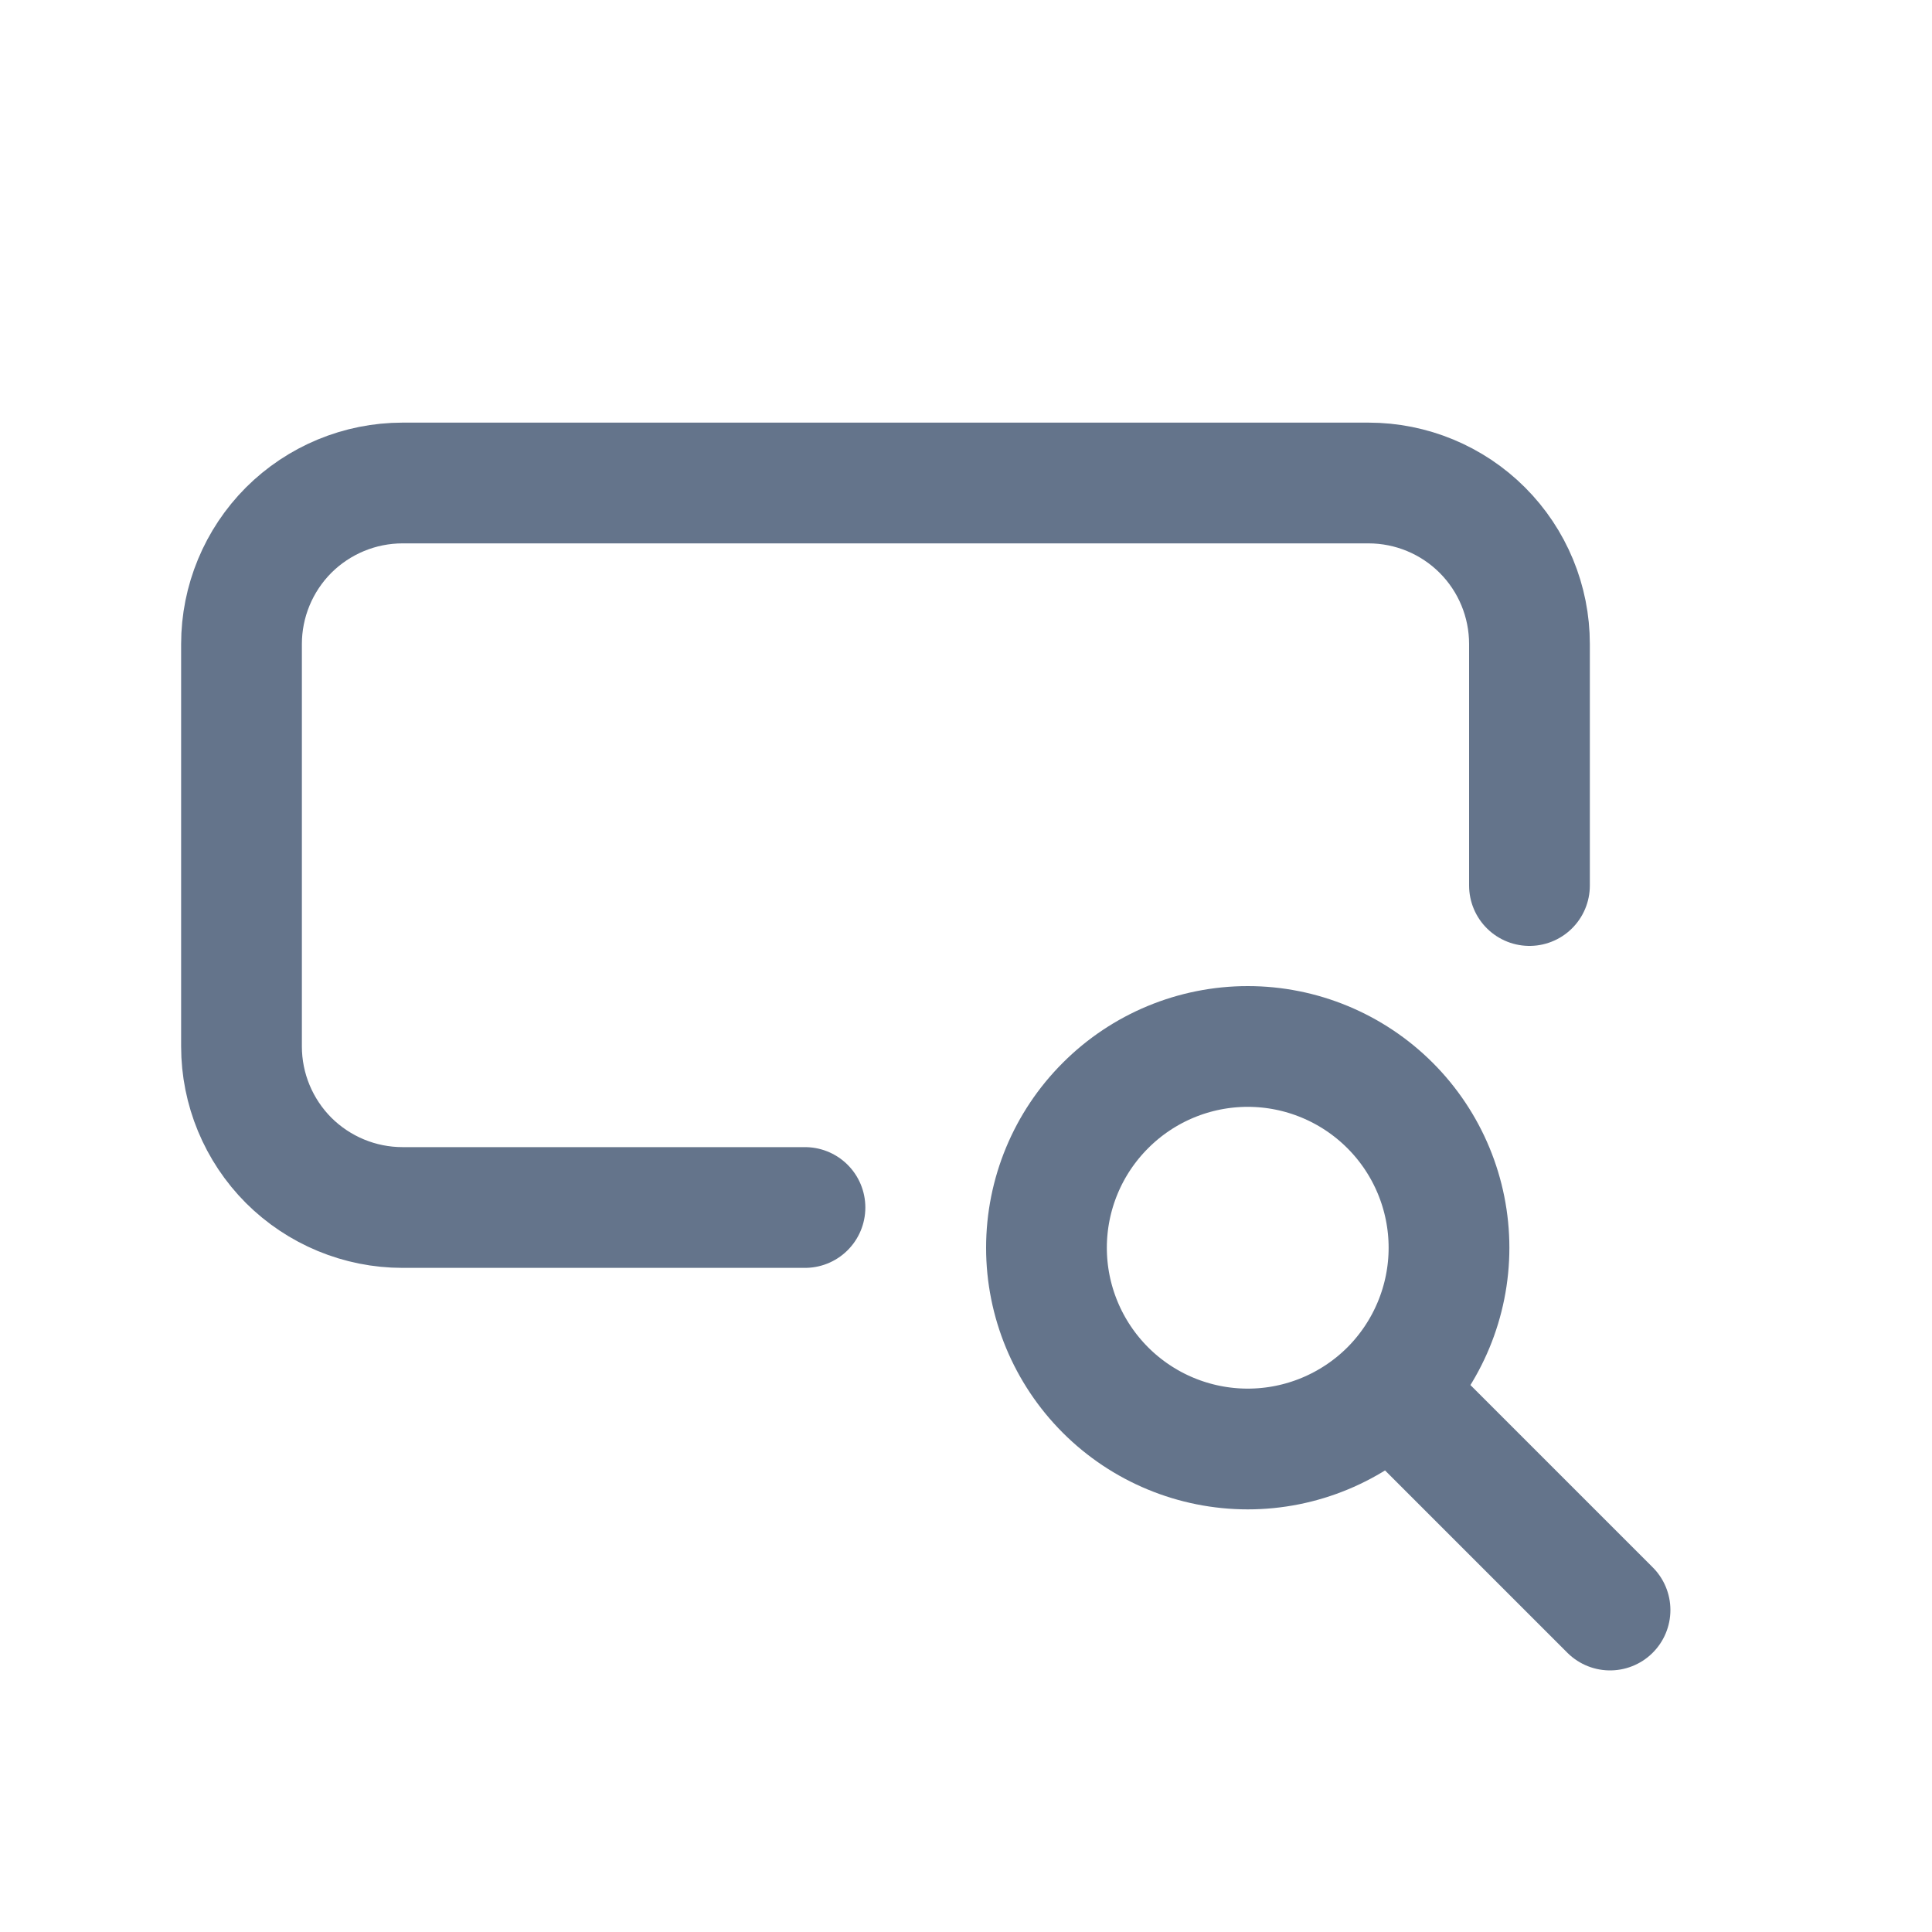
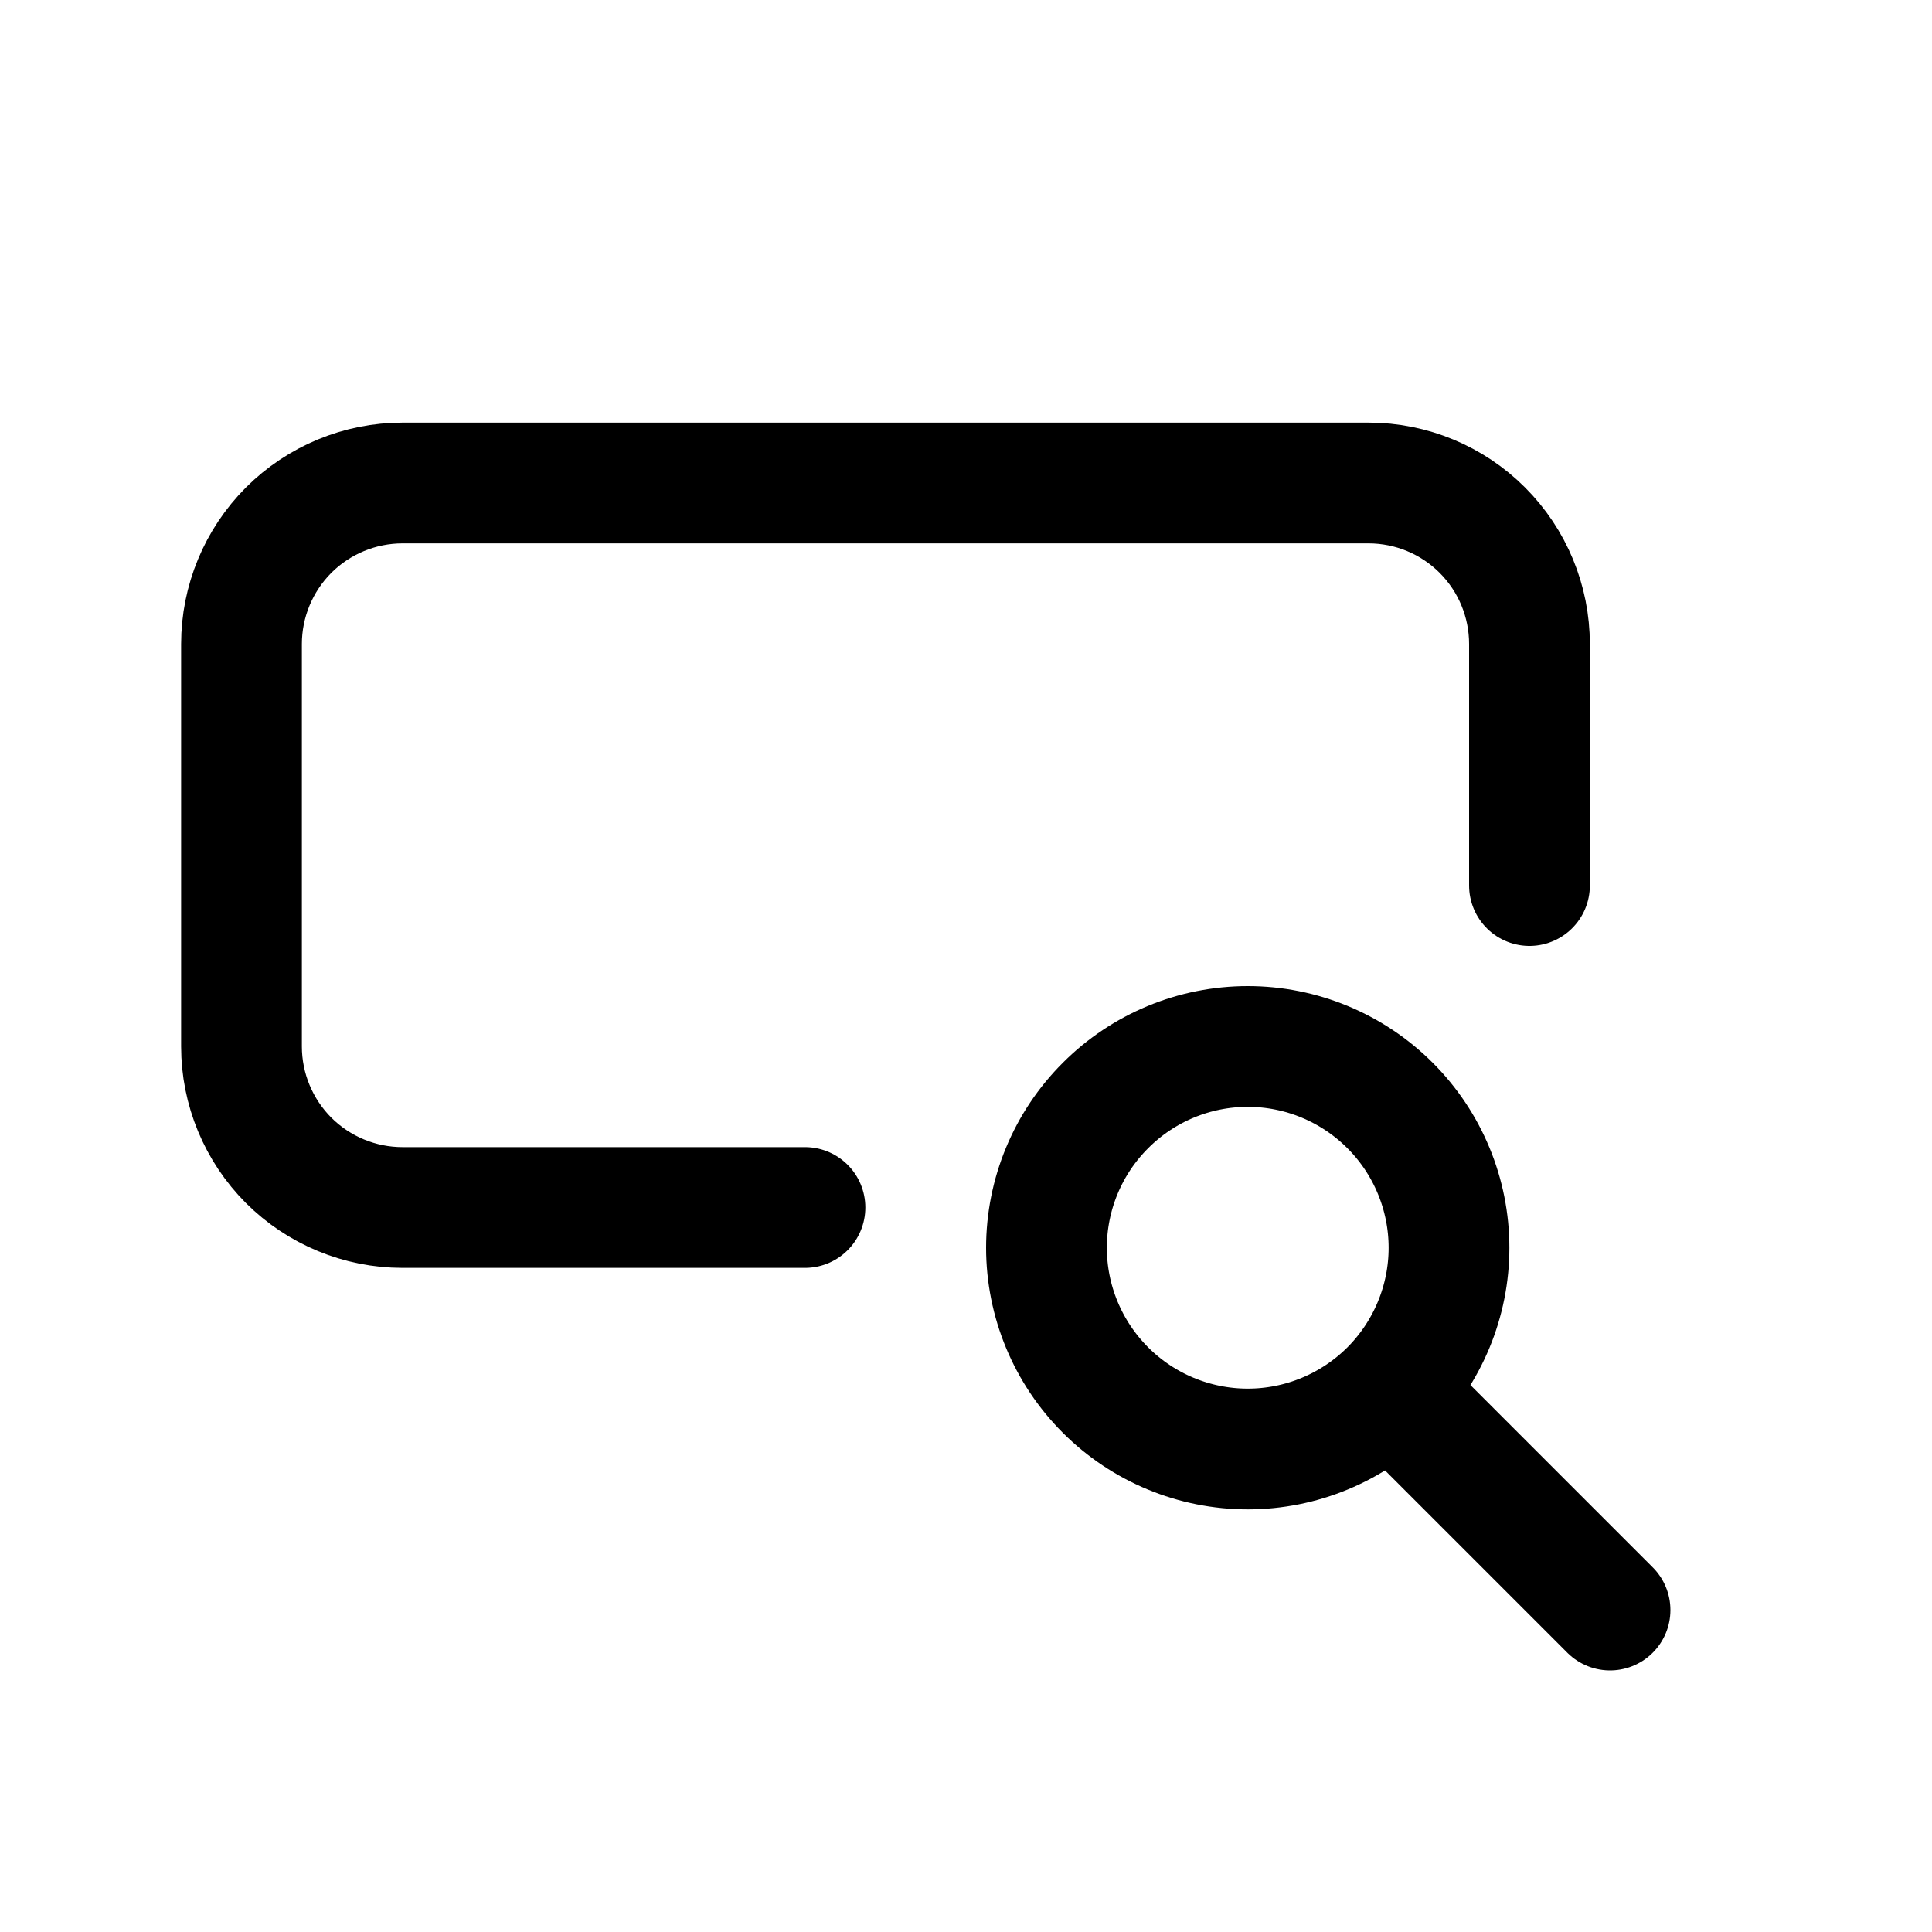
<svg xmlns="http://www.w3.org/2000/svg" width="20" height="20" viewBox="0 0 20 20" fill="none">
-   <path d="M15.833 9.167V6.667C15.833 6.225 15.658 5.801 15.345 5.488C15.033 5.176 14.609 5 14.167 5H4.167C3.725 5 3.301 5.176 2.988 5.488C2.676 5.801 2.5 6.225 2.5 6.667V10.833C2.5 11.275 2.676 11.699 2.988 12.012C3.301 12.324 3.725 12.5 4.167 12.5H8.333M14.583 14.583L16.667 16.667M10.833 12.917C10.833 13.469 11.053 13.999 11.444 14.39C11.834 14.78 12.364 15 12.917 15C13.469 15 13.999 14.78 14.39 14.39C14.78 13.999 15 13.469 15 12.917C15 12.364 14.78 11.834 14.39 11.444C13.999 11.053 13.469 10.833 12.917 10.833C12.364 10.833 11.834 11.053 11.444 11.444C11.053 11.834 10.833 12.364 10.833 12.917Z" stroke="#64748B" stroke-width="1.25" stroke-linecap="round" stroke-linejoin="round" />
+   <path d="M15.833 9.167V6.667C15.833 6.225 15.658 5.801 15.345 5.488C15.033 5.176 14.609 5 14.167 5H4.167C3.725 5 3.301 5.176 2.988 5.488C2.676 5.801 2.5 6.225 2.5 6.667V10.833C2.5 11.275 2.676 11.699 2.988 12.012C3.301 12.324 3.725 12.5 4.167 12.5H8.333M14.583 14.583L16.667 16.667M10.833 12.917C10.833 13.469 11.053 13.999 11.444 14.39C11.834 14.78 12.364 15 12.917 15C13.469 15 13.999 14.78 14.39 14.39C14.78 13.999 15 13.469 15 12.917C15 12.364 14.78 11.834 14.39 11.444C13.999 11.053 13.469 10.833 12.917 10.833C12.364 10.833 11.834 11.053 11.444 11.444C11.053 11.834 10.833 12.364 10.833 12.917Z" stroke="currentColor" stroke-width="1.25" stroke-linecap="round" stroke-linejoin="round" />
</svg>
